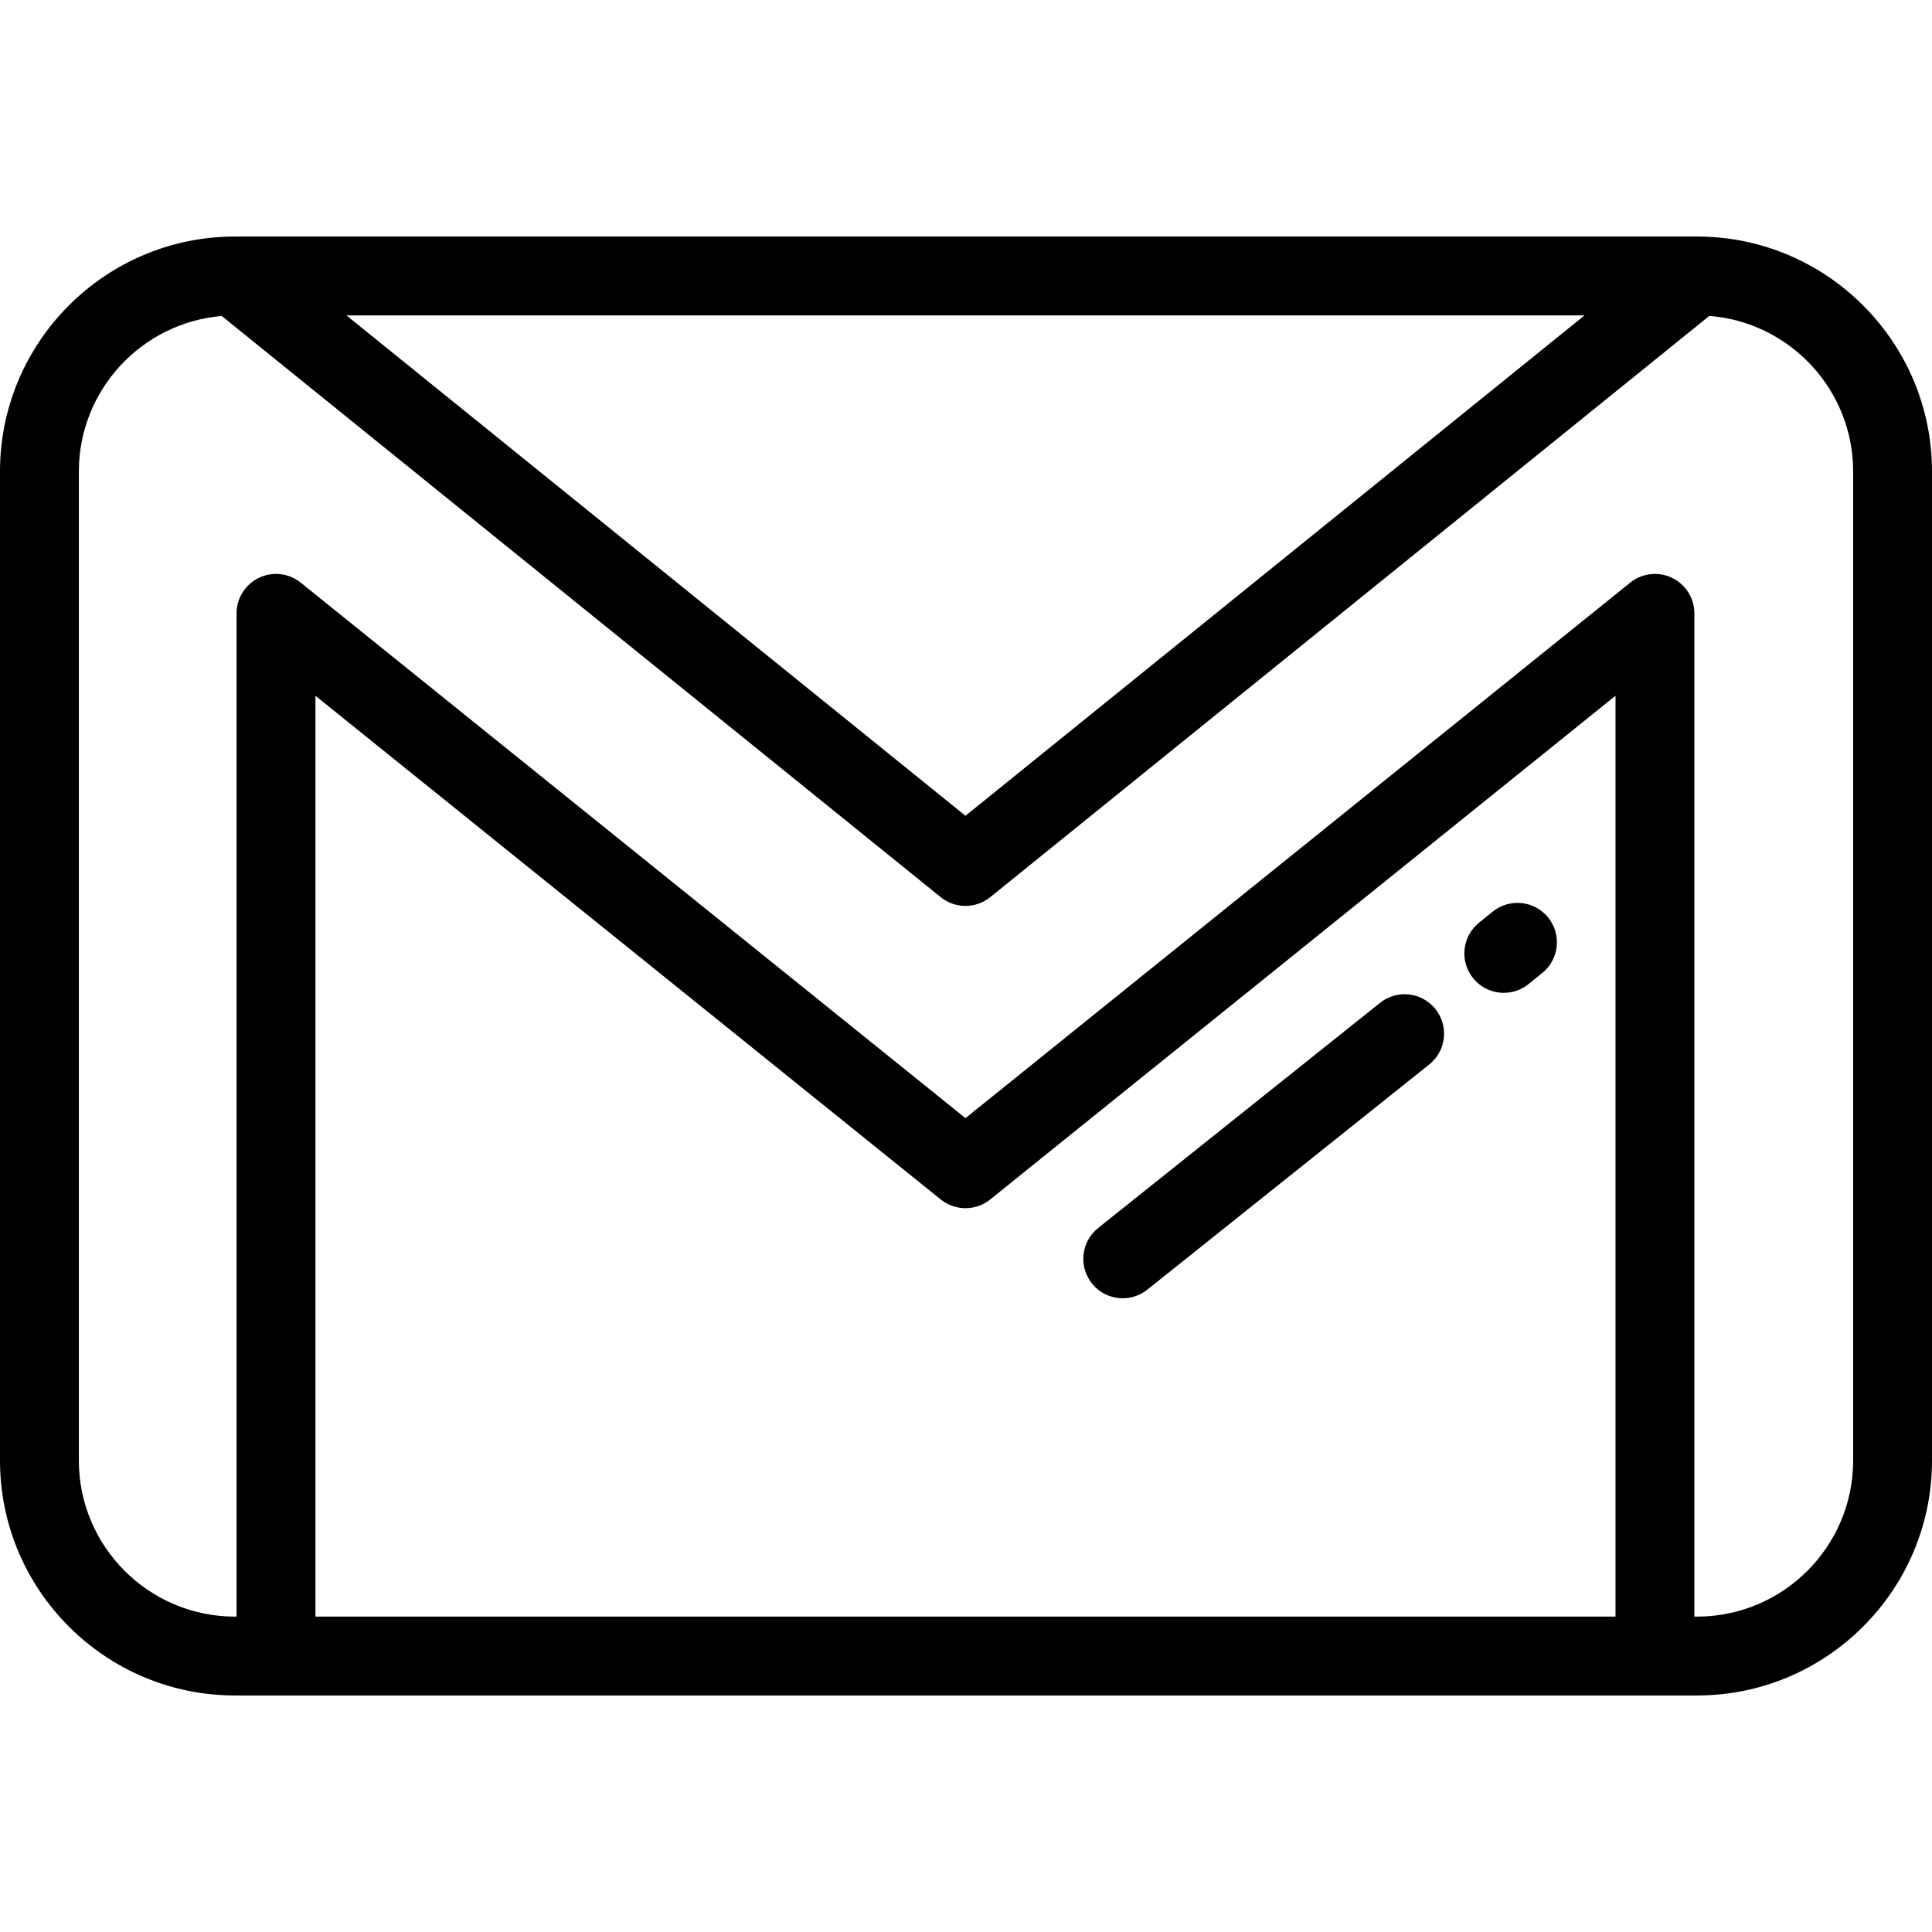
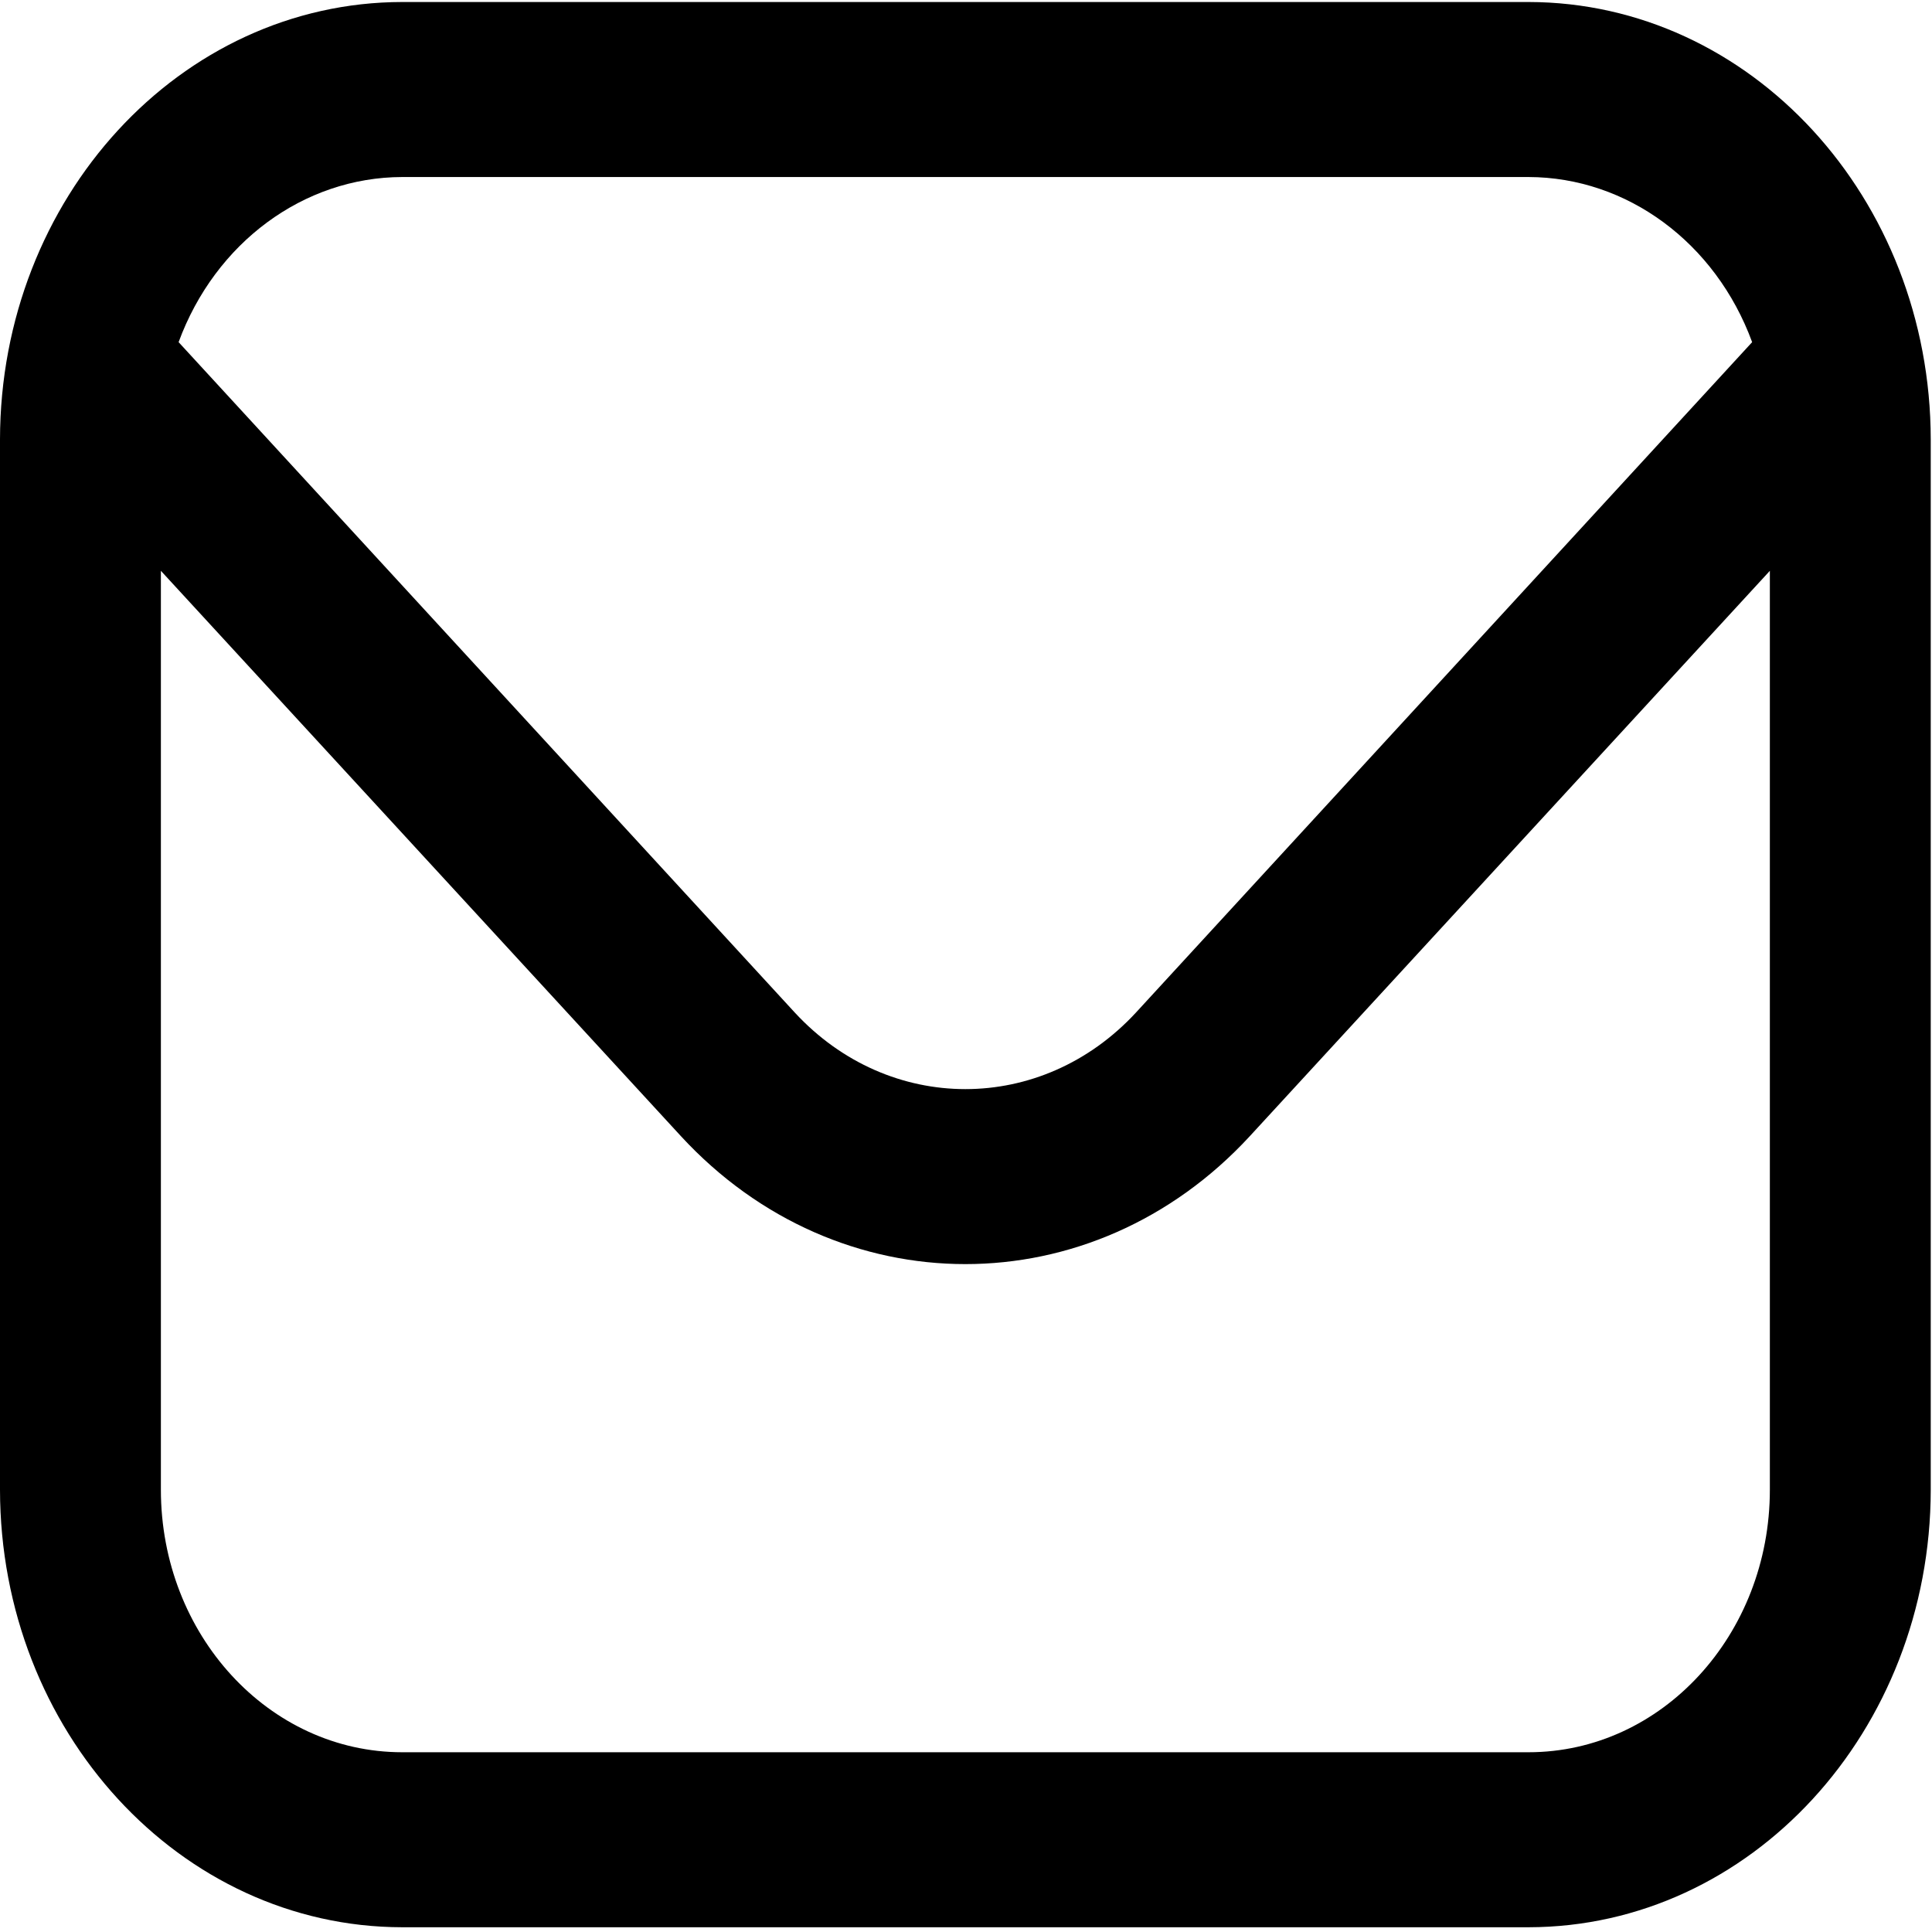
- <svg xmlns="http://www.w3.org/2000/svg" fill="#000000" height="800px" width="800px" version="1.1" id="Layer_1" viewBox="0 0 512 512" xml:space="preserve">
-   <g>
-     <g>
-       <path d="M410.272,243.145c-3.63-4.486-10.211-5.179-14.695-1.548l-3.636,2.942c-4.485,3.631-5.177,10.211-1.546,14.696    c2.066,2.551,5.083,3.875,8.128,3.875c2.309,0,4.634-0.762,6.568-2.328l3.635-2.942    C413.21,254.209,413.903,247.63,410.272,243.145z" />
-     </g>
-   </g>
-   <g>
-     <g>
-       <path d="M380.363,267.357c-3.63-4.486-10.211-5.179-14.695-1.549l-74.708,59.674c-4.485,3.631-5.177,10.21-1.546,14.695    c2.064,2.551,5.082,3.875,8.127,3.875c2.309,0,4.634-0.762,6.568-2.327l74.708-59.674    C383.301,278.421,383.994,271.843,380.363,267.357z" />
-     </g>
-   </g>
-   <g>
-     <g>
-       <path d="M449.742,62.685H62.258C27.929,62.685,0,90.614,0,124.942v262.117c0,34.329,27.929,62.257,62.258,62.257h387.484    c34.33,0,62.258-27.928,62.258-62.257V124.942C512,90.614,484.072,62.685,449.742,62.685z M419.912,83.582L255.859,216.19    L91.806,83.582H419.912z M428.126,428.418H83.592V184.382l165.712,133.49c3.826,3.082,9.284,3.082,13.11,0l165.711-133.49V428.418    z M491.102,387.058c0,22.806-18.554,41.359-41.36,41.359h-0.717v-265.87c0-4.023-2.309-7.688-5.939-9.425    c-3.632-1.738-7.934-1.235-11.065,1.288L255.859,296.318L79.697,154.41c-3.134-2.523-7.438-3.026-11.065-1.288    c-3.63,1.737-5.939,5.402-5.939,9.425v265.87h-0.436c-22.805,0.001-41.359-18.553-41.359-41.358V124.942    c0-21.626,16.688-39.418,37.861-41.2l190.532,154.012c1.915,1.549,4.242,2.323,6.568,2.323c2.327,0,4.653-0.774,6.568-2.323    L452.983,83.721c21.295,1.66,38.119,19.507,38.119,41.22V387.058z" />
-     </g>
+ <svg xmlns="http://www.w3.org/2000/svg" width="512" height="512" viewBox="0 0 512 512" version="1.1">
+   <g id="surface1">
+     <path style=" stroke:none;fill-rule:nonzero;fill:rgb(0%,0%,0%);fill-opacity:1;" d="M 405.07 0.531 L 106.594 0.531 C 47.754 0.602 0.07 52.48 0 116.488 L 0 394.789 C 0.07 458.797 47.754 510.672 106.594 510.742 L 405.07 510.742 C 463.914 510.672 511.594 458.797 511.668 394.789 L 511.668 116.488 C 511.594 52.48 463.914 0.602 405.07 0.531 Z M 106.594 46.914 L 405.07 46.914 C 431.184 46.969 454.648 64.293 464.336 90.672 L 301.074 268.301 C 276.062 295.402 235.605 295.402 210.594 268.301 L 47.332 90.672 C 57.02 64.293 80.48 46.969 106.594 46.914 Z M 405.07 464.363 L 106.594 464.363 C 71.277 464.363 42.637 433.215 42.637 394.789 L 42.637 151.273 L 180.449 301.09 C 222.117 346.305 289.551 346.305 331.219 301.09 L 469.031 151.273 L 469.031 394.789 C 469.031 433.215 440.391 464.363 405.07 464.363 Z M 405.07 464.363 " />
  </g>
</svg>
